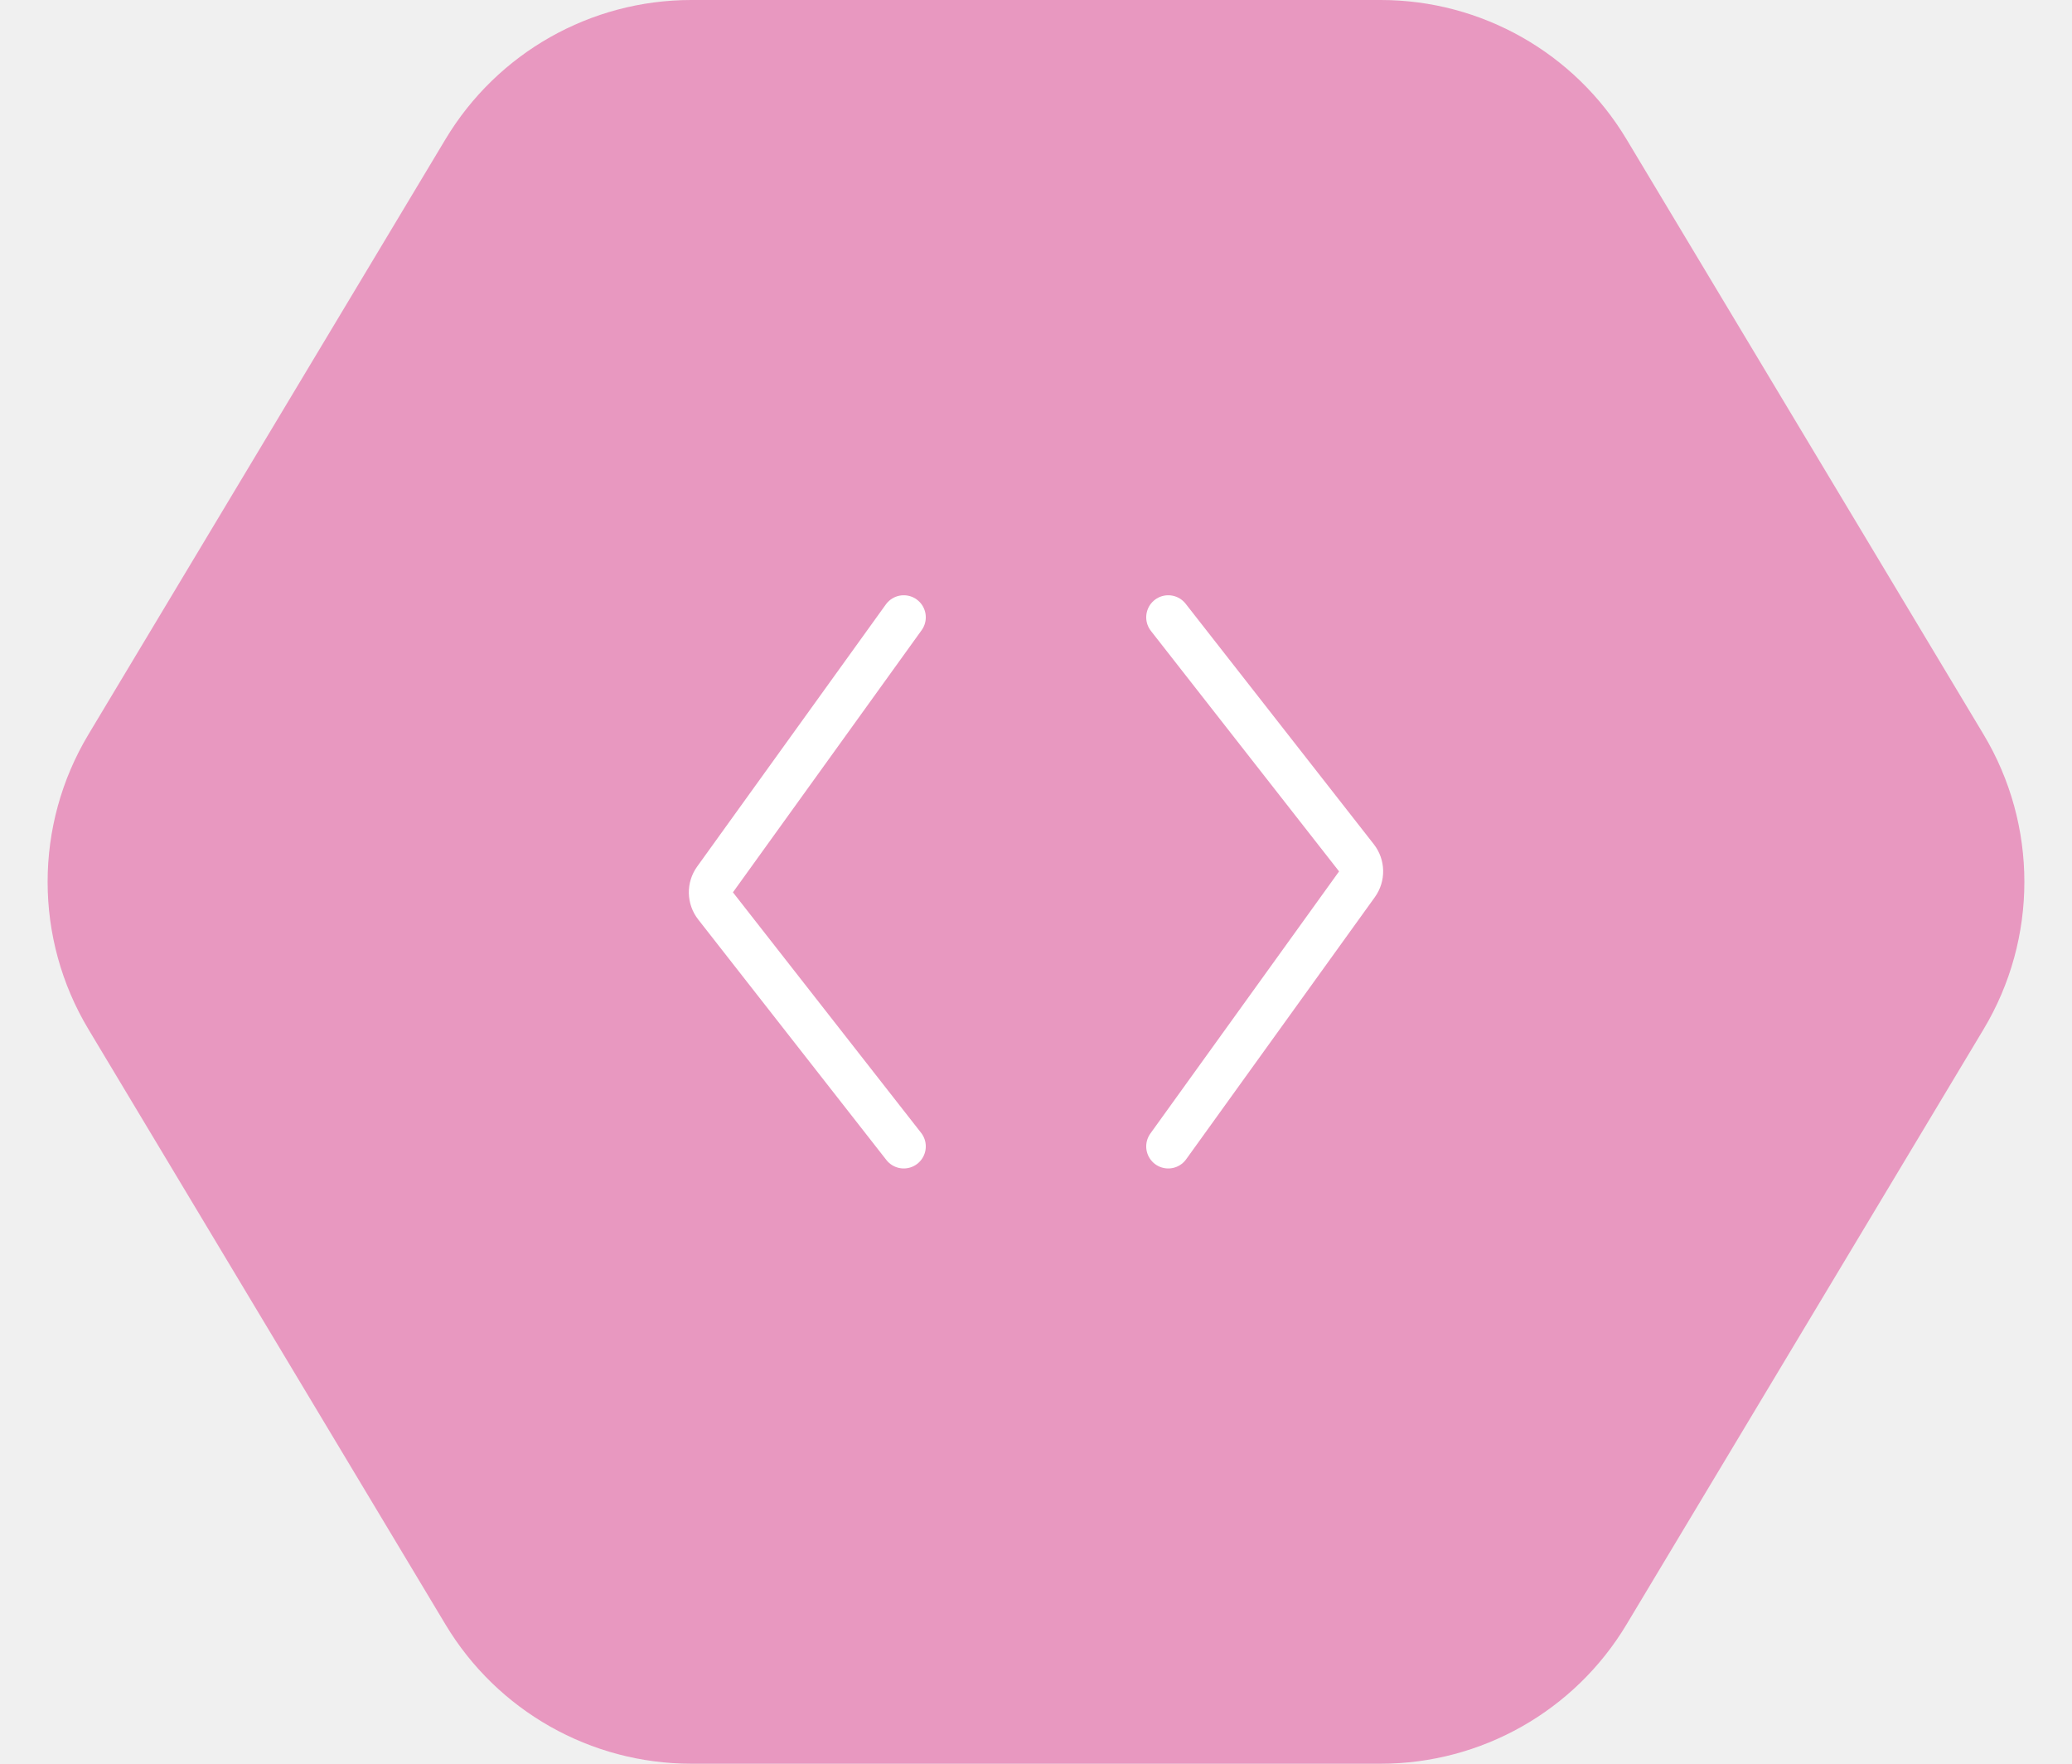
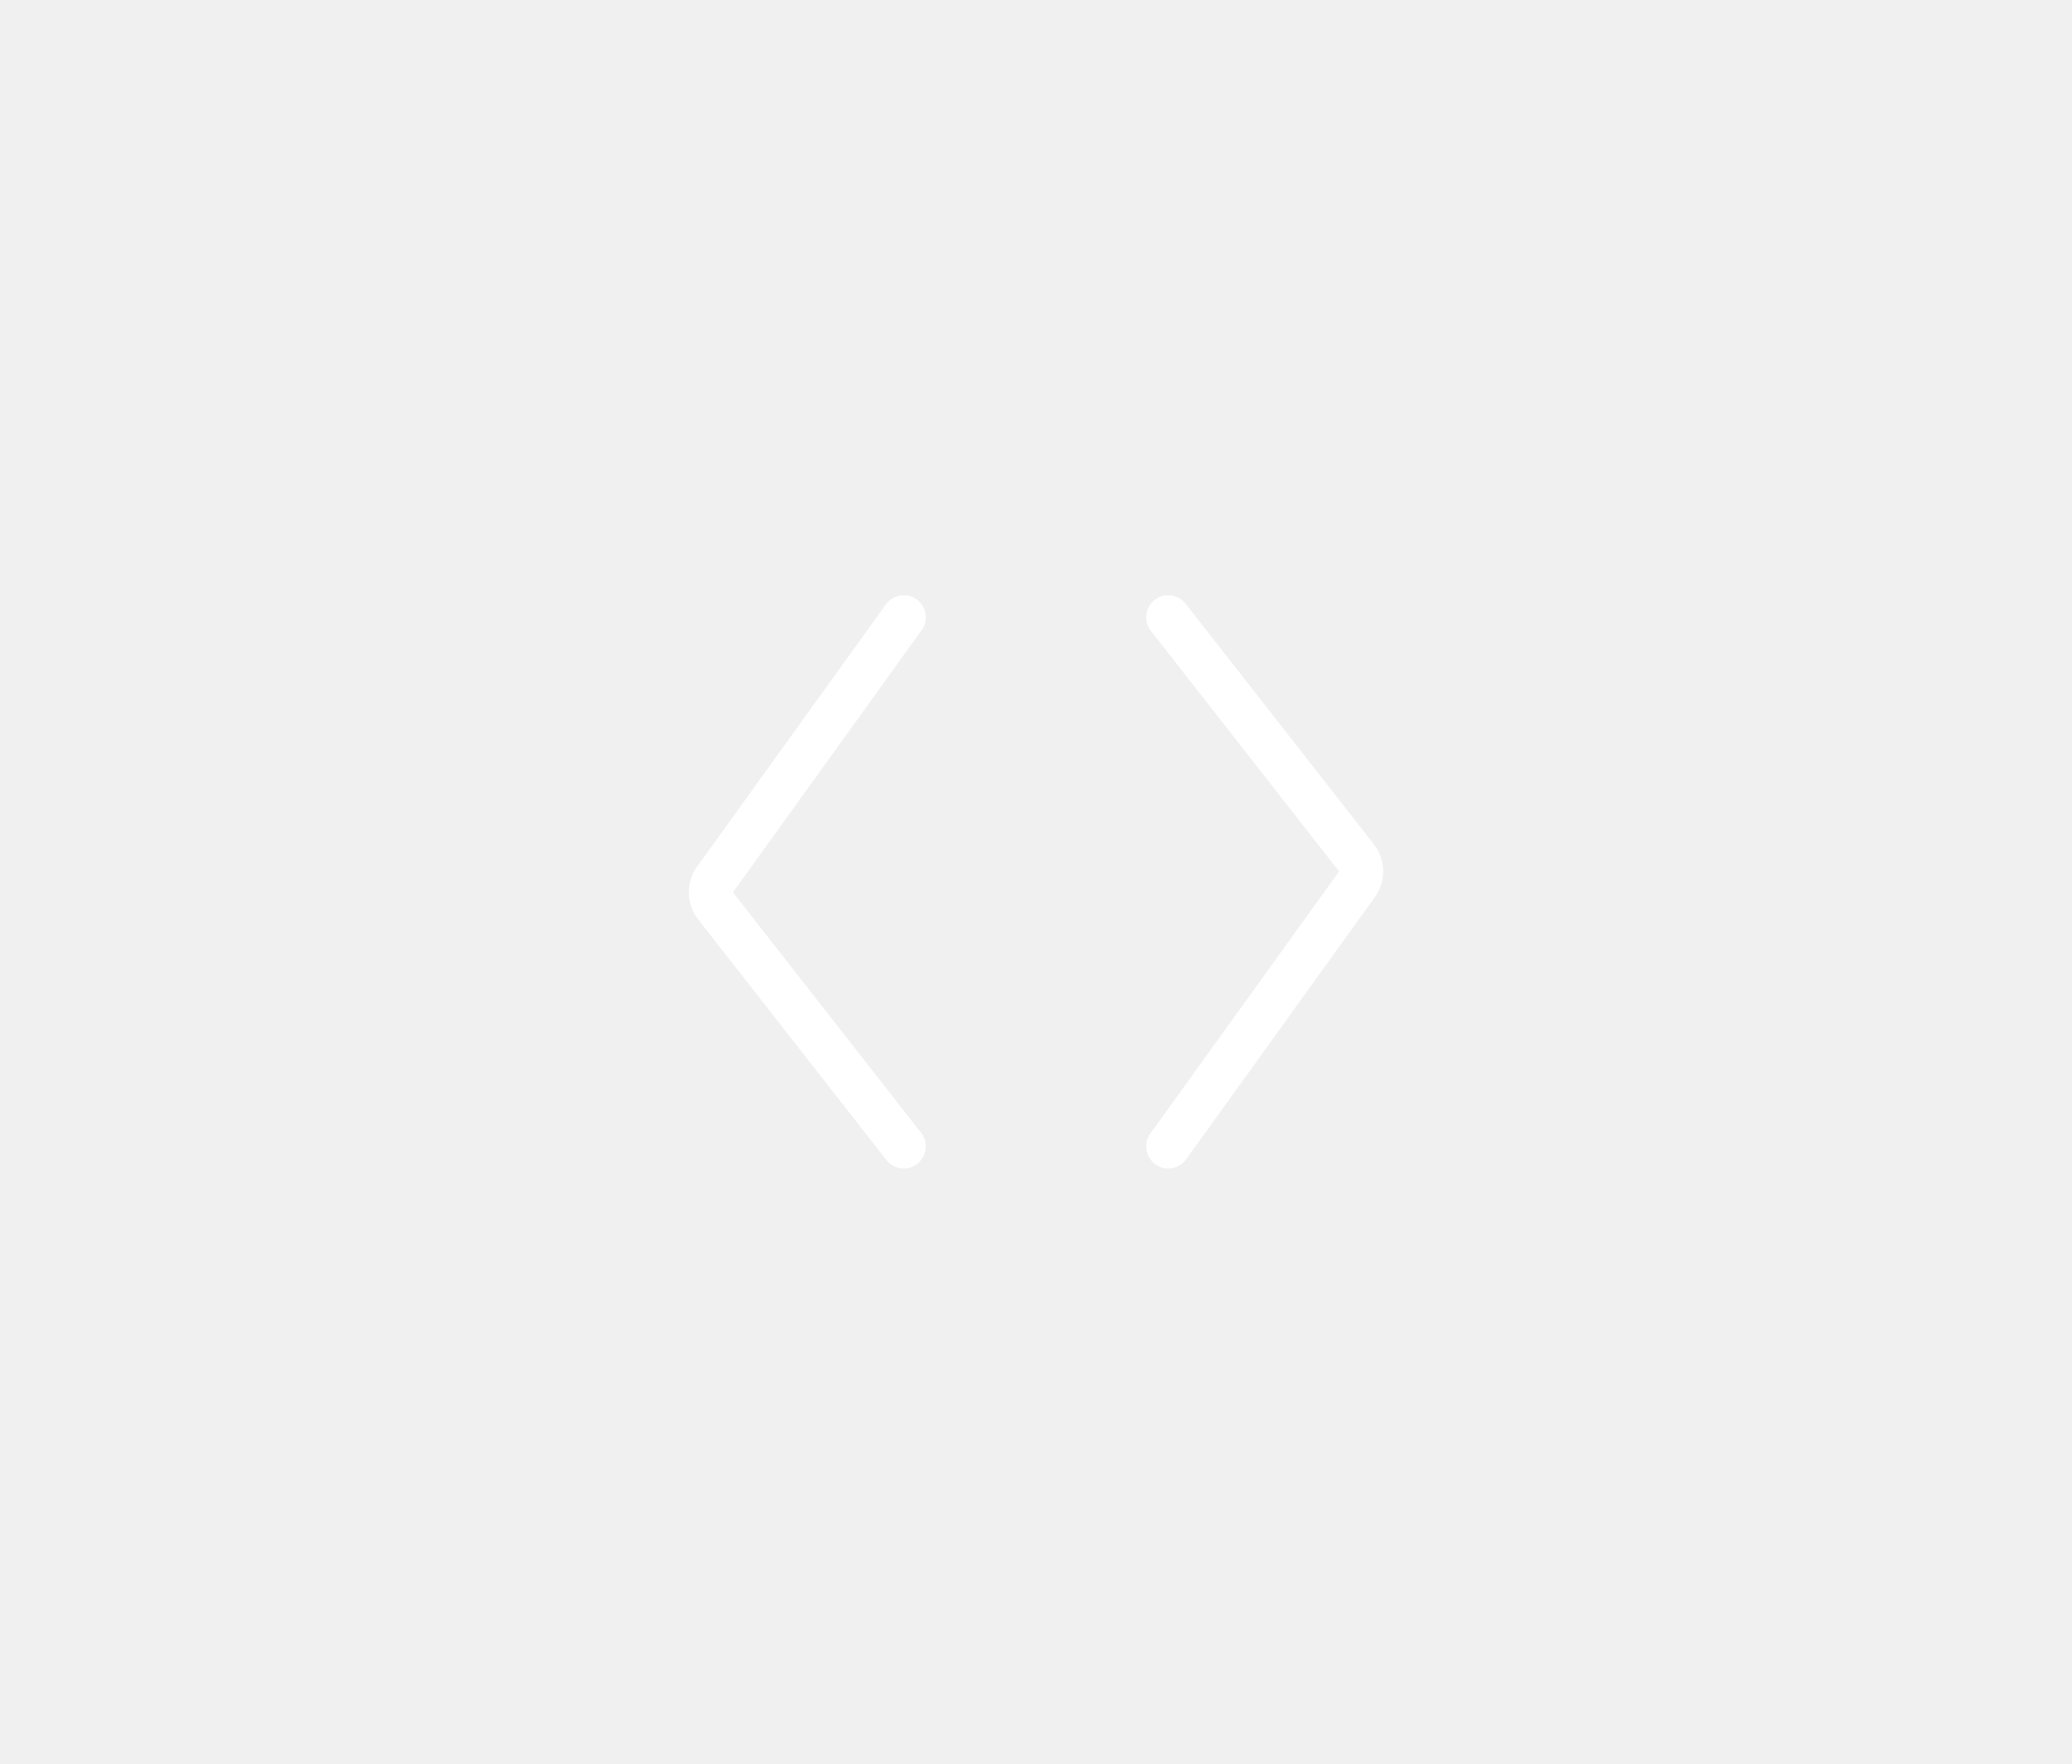
<svg xmlns="http://www.w3.org/2000/svg" width="94" height="80" viewBox="0 0 94 80" fill="none">
-   <path d="M4.013 46.688C1.543 42.572 1.543 37.428 4.013 33.312L20.213 6.311C22.563 2.396 26.794 3.1952e-07 31.361 3.73974e-07L62.64 7.46972e-07C67.206 8.01426e-07 71.438 2.396 73.787 6.312L89.987 33.312C92.457 37.428 92.457 42.572 89.987 46.688L73.787 73.688C71.438 77.604 67.206 80 62.64 80L31.361 80C26.794 80 22.563 77.604 20.213 73.689L4.013 46.688Z" fill="#E898C0" />
+   <path d="M4.013 46.688C1.543 42.572 1.543 37.428 4.013 33.312L20.213 6.311C22.563 2.396 26.794 3.1952e-07 31.361 3.73974e-07L62.64 7.46972e-07C67.206 8.01426e-07 71.438 2.396 73.787 6.312L89.987 33.312C92.457 37.428 92.457 42.572 89.987 46.688L73.787 73.688C71.438 77.604 67.206 80 62.64 80L31.361 80C26.794 80 22.563 77.604 20.213 73.689L4.013 46.688Z" />
  <path d="M41 28L32.439 39.891C32.179 40.252 32.189 40.741 32.463 41.091L41 52" stroke="white" stroke-width="2" stroke-linecap="round" />
  <path d="M53 52L61.561 40.109C61.821 39.748 61.811 39.259 61.537 38.909L53 28" stroke="white" stroke-width="2" stroke-linecap="round" />
</svg>
